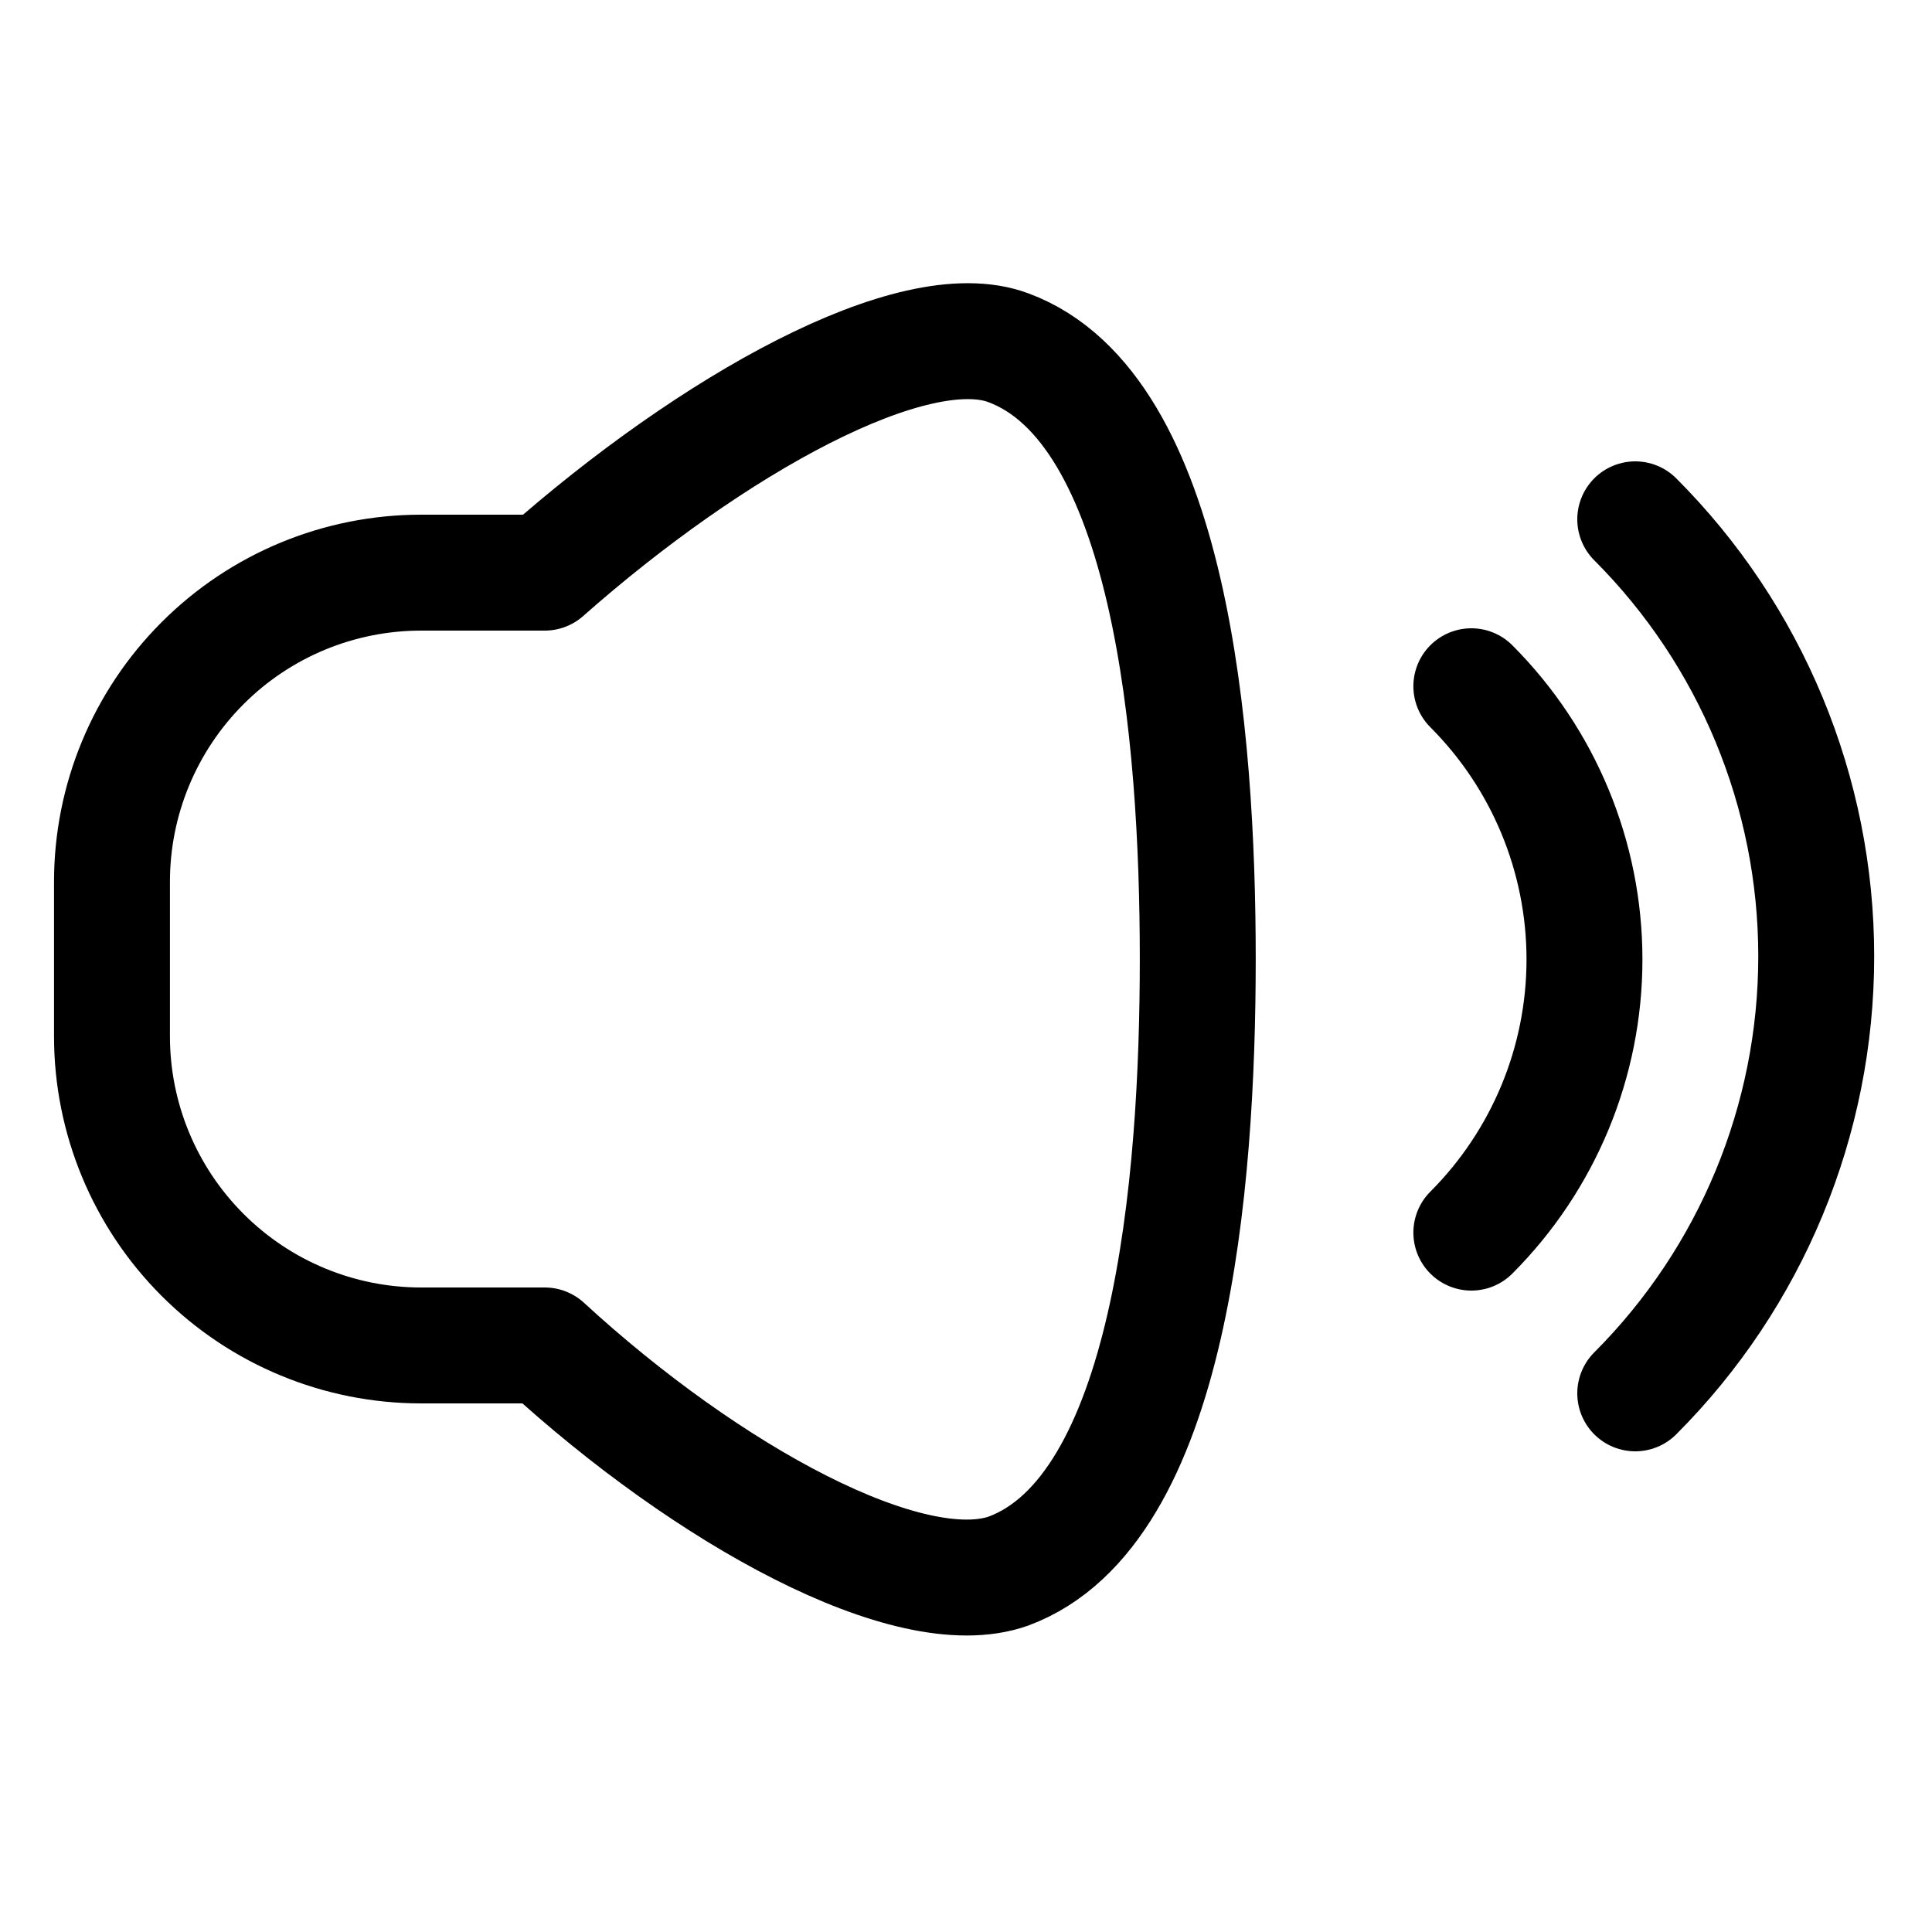
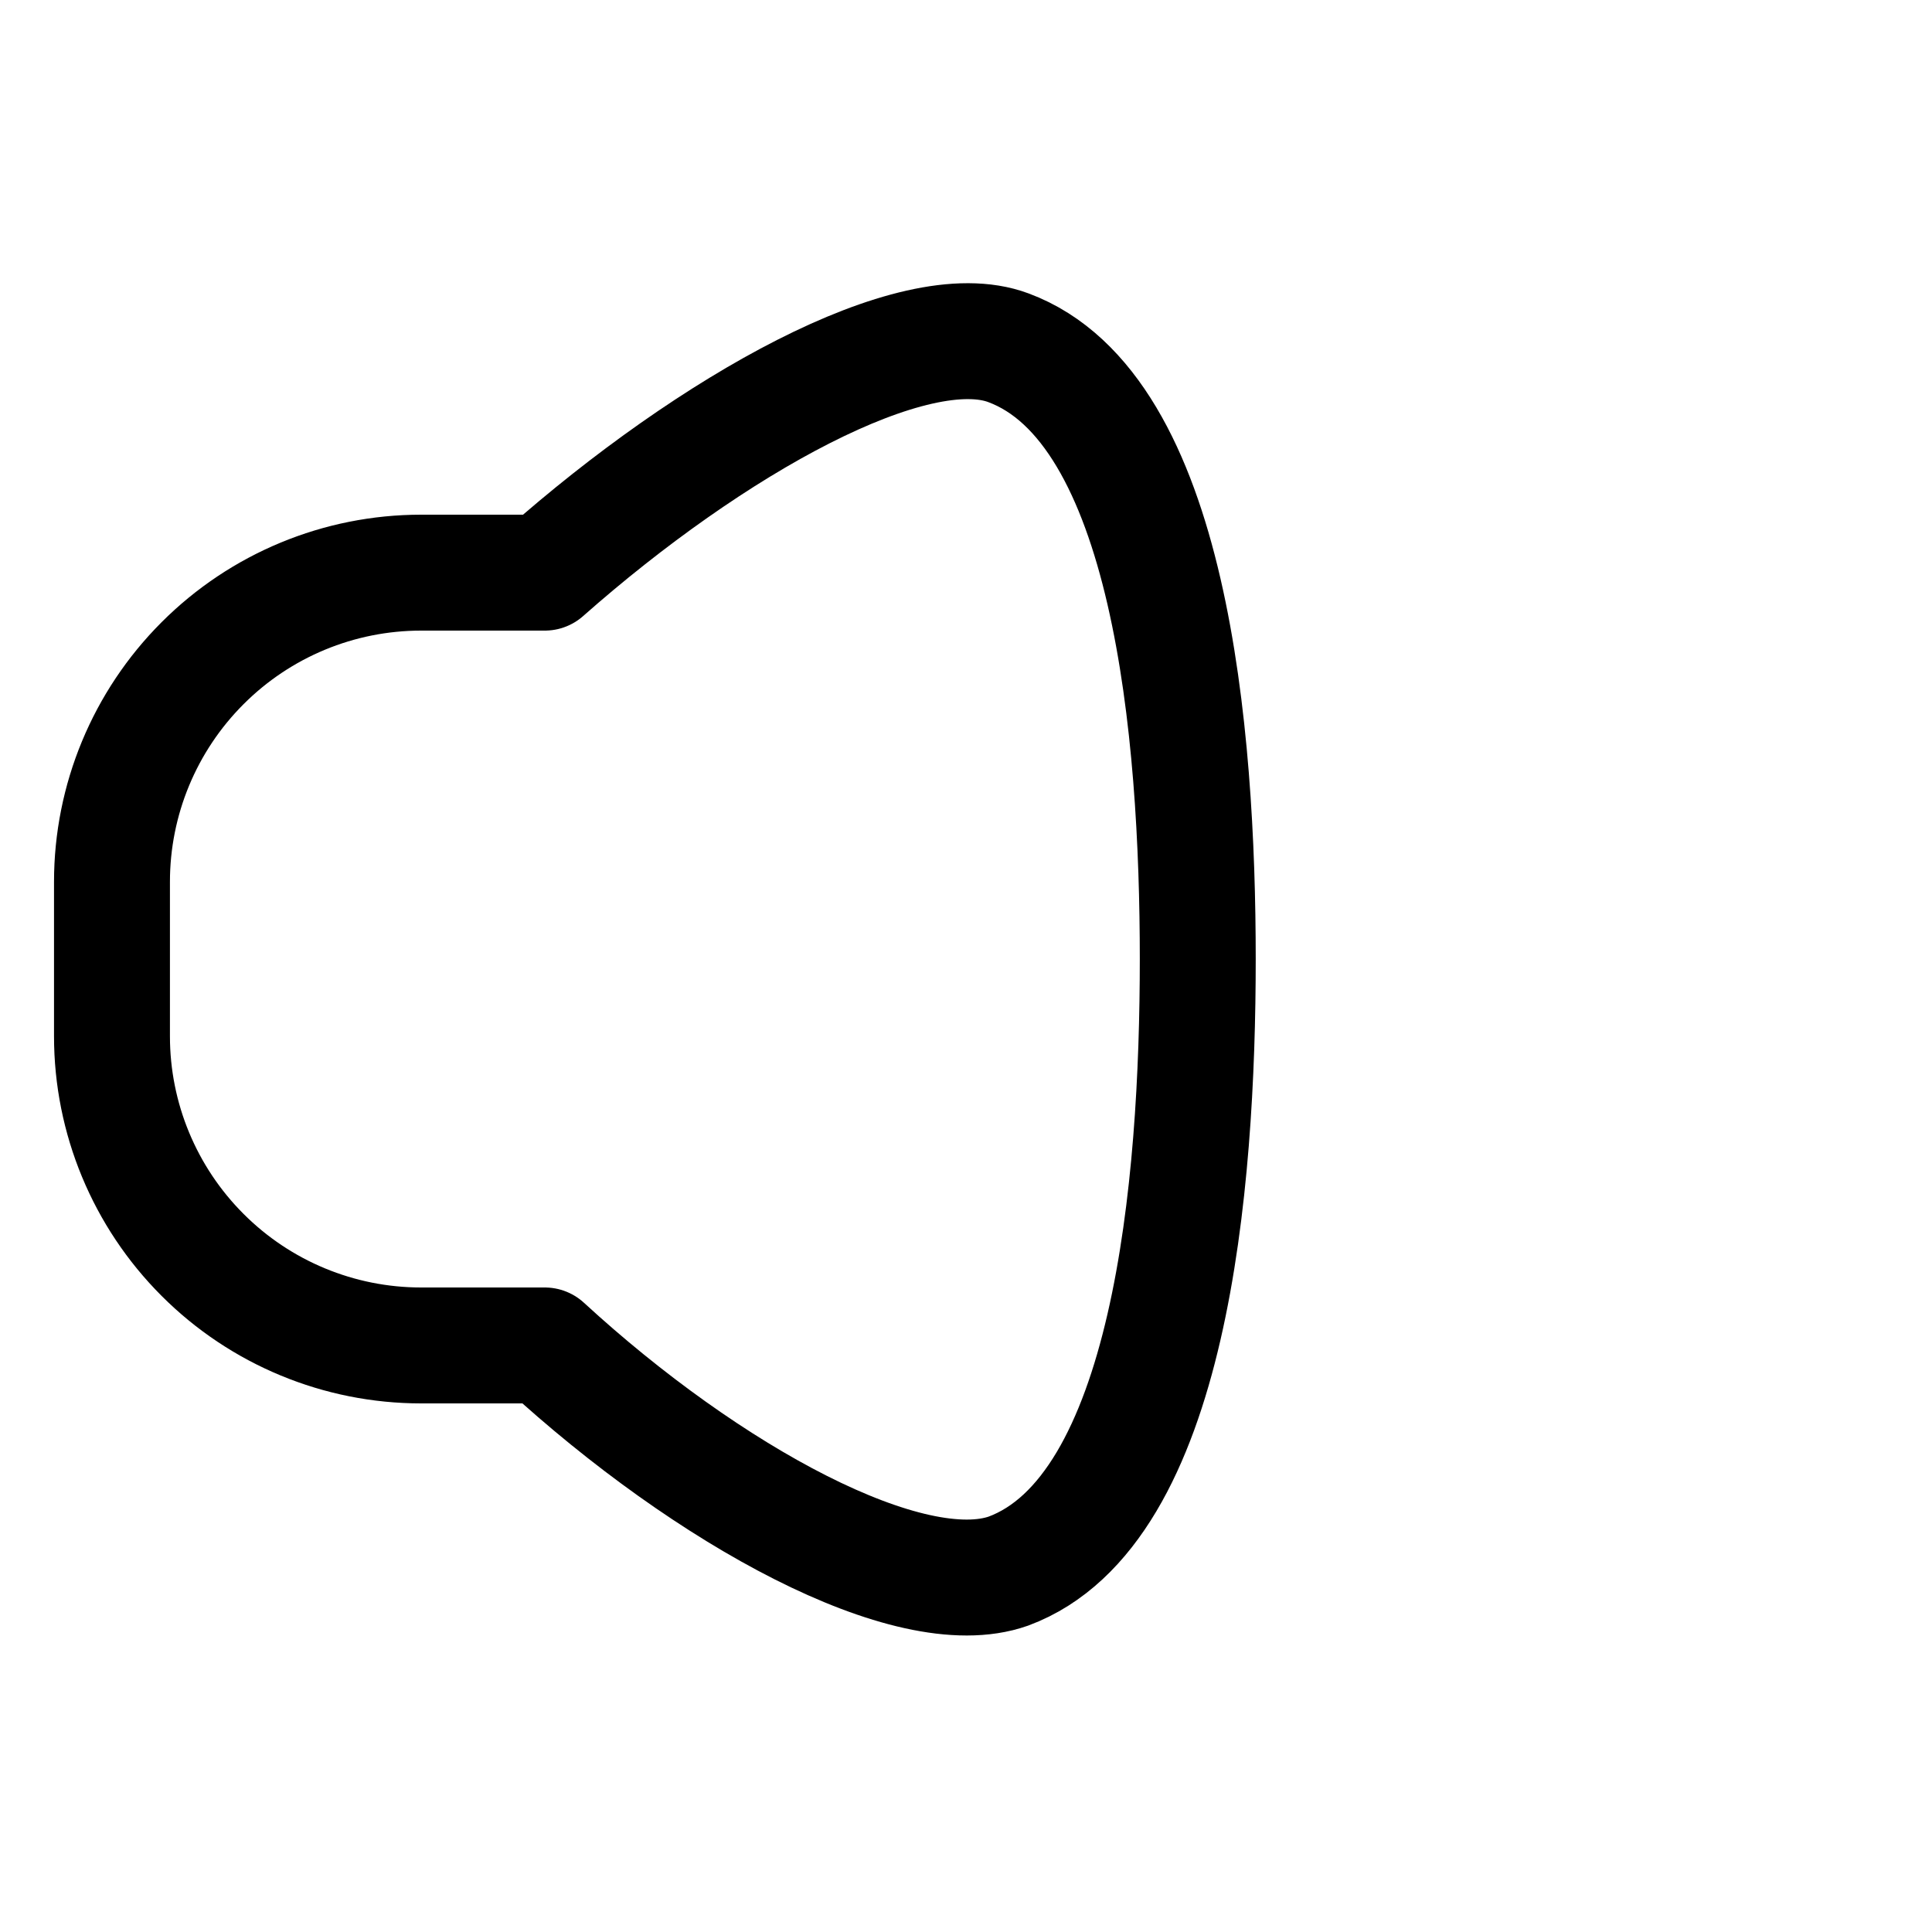
<svg xmlns="http://www.w3.org/2000/svg" width="800px" height="800px" viewBox="-0.5 0 25 25" fill="none">
  <path d="M12.549 4.5C11.319 4.04 8.709 5.5 6.549 7.41H4.949C3.888 7.41 2.871 7.831 2.121 8.582C1.371 9.332 0.949 10.349 0.949 11.41V13.41C0.949 14.471 1.371 15.488 2.121 16.238C2.871 16.989 3.888 17.41 4.949 17.41H6.549C8.659 19.35 11.269 20.78 12.549 20.33C14.649 19.55 14.999 15.33 14.999 12.41C14.999 9.49 14.649 5.28 12.549 4.5Z" stroke="#000000" stroke-width="1.5" stroke-linecap="round" stroke-linejoin="round" />
-   <path d="M20.66 6.72C22.159 8.22 23.002 10.254 23.002 12.375C23.002 14.496 22.159 16.53 20.66 18.03" stroke="#000000" stroke-width="1.5" stroke-linecap="round" stroke-linejoin="round" />
-   <path d="M18.539 15.95C19.476 15.012 20.003 13.741 20.003 12.415C20.003 11.089 19.476 9.818 18.539 8.88" stroke="#000000" stroke-width="1.5" stroke-linecap="round" stroke-linejoin="round" />
</svg>
